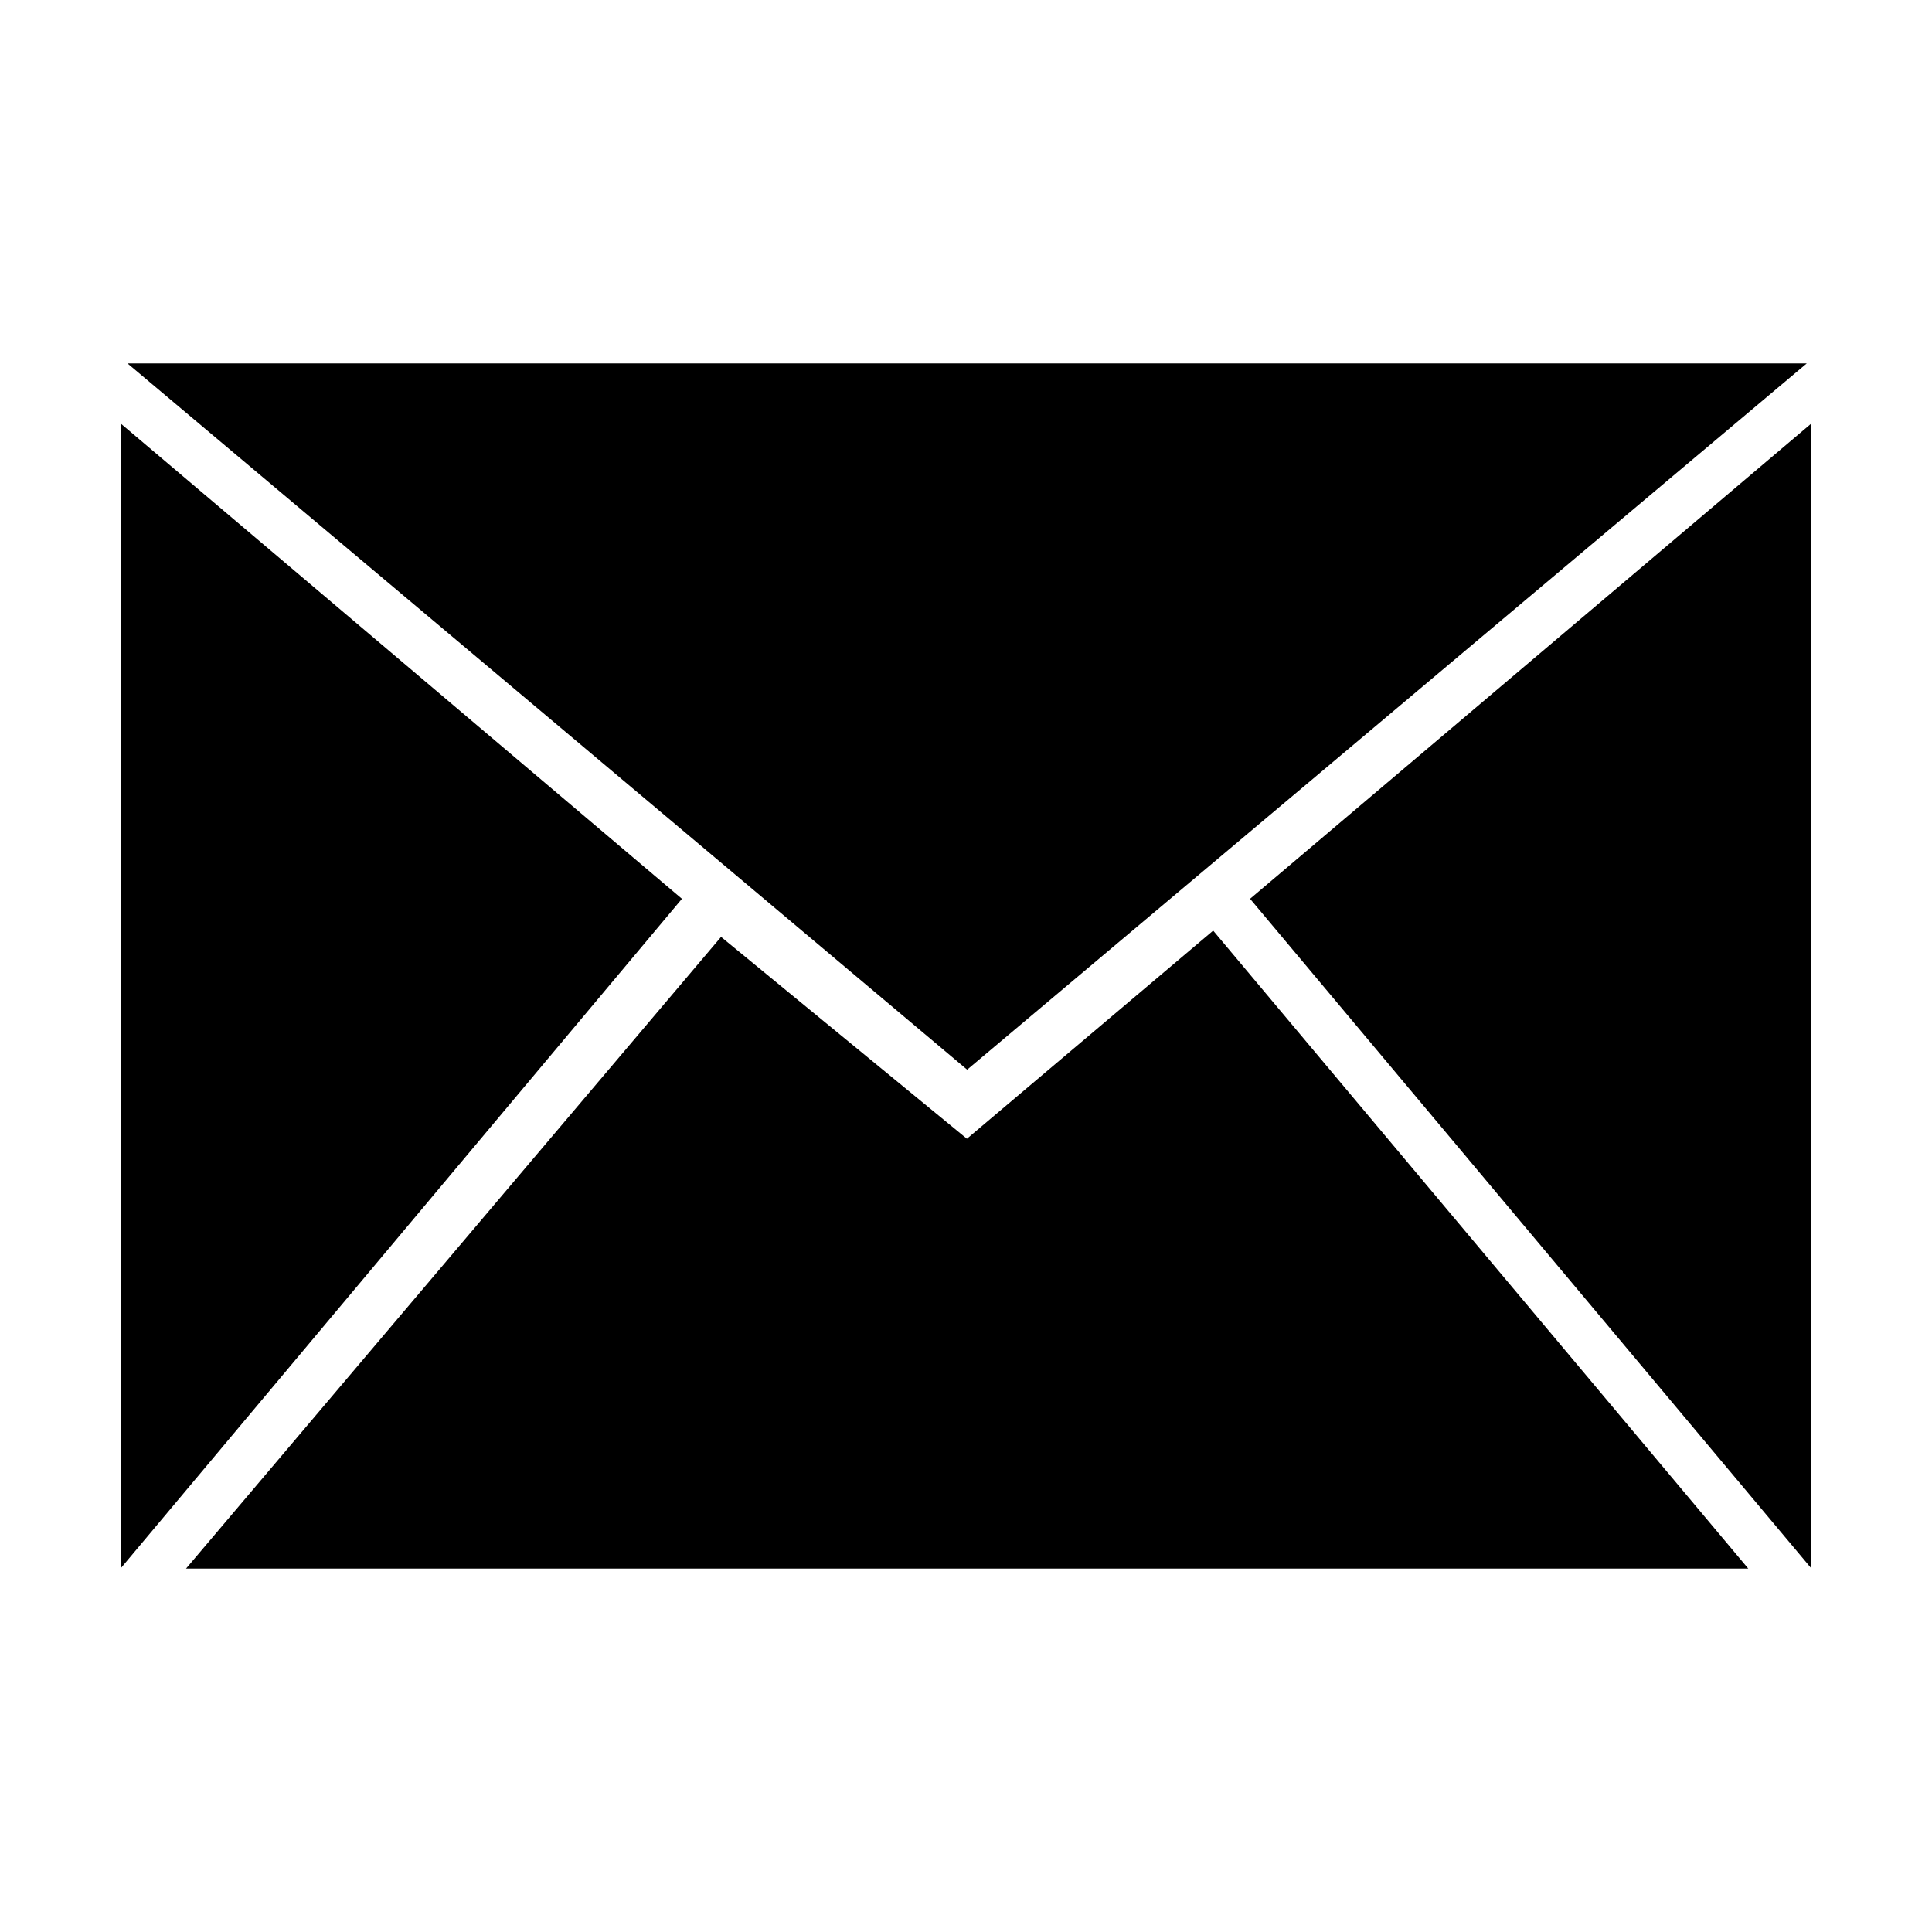
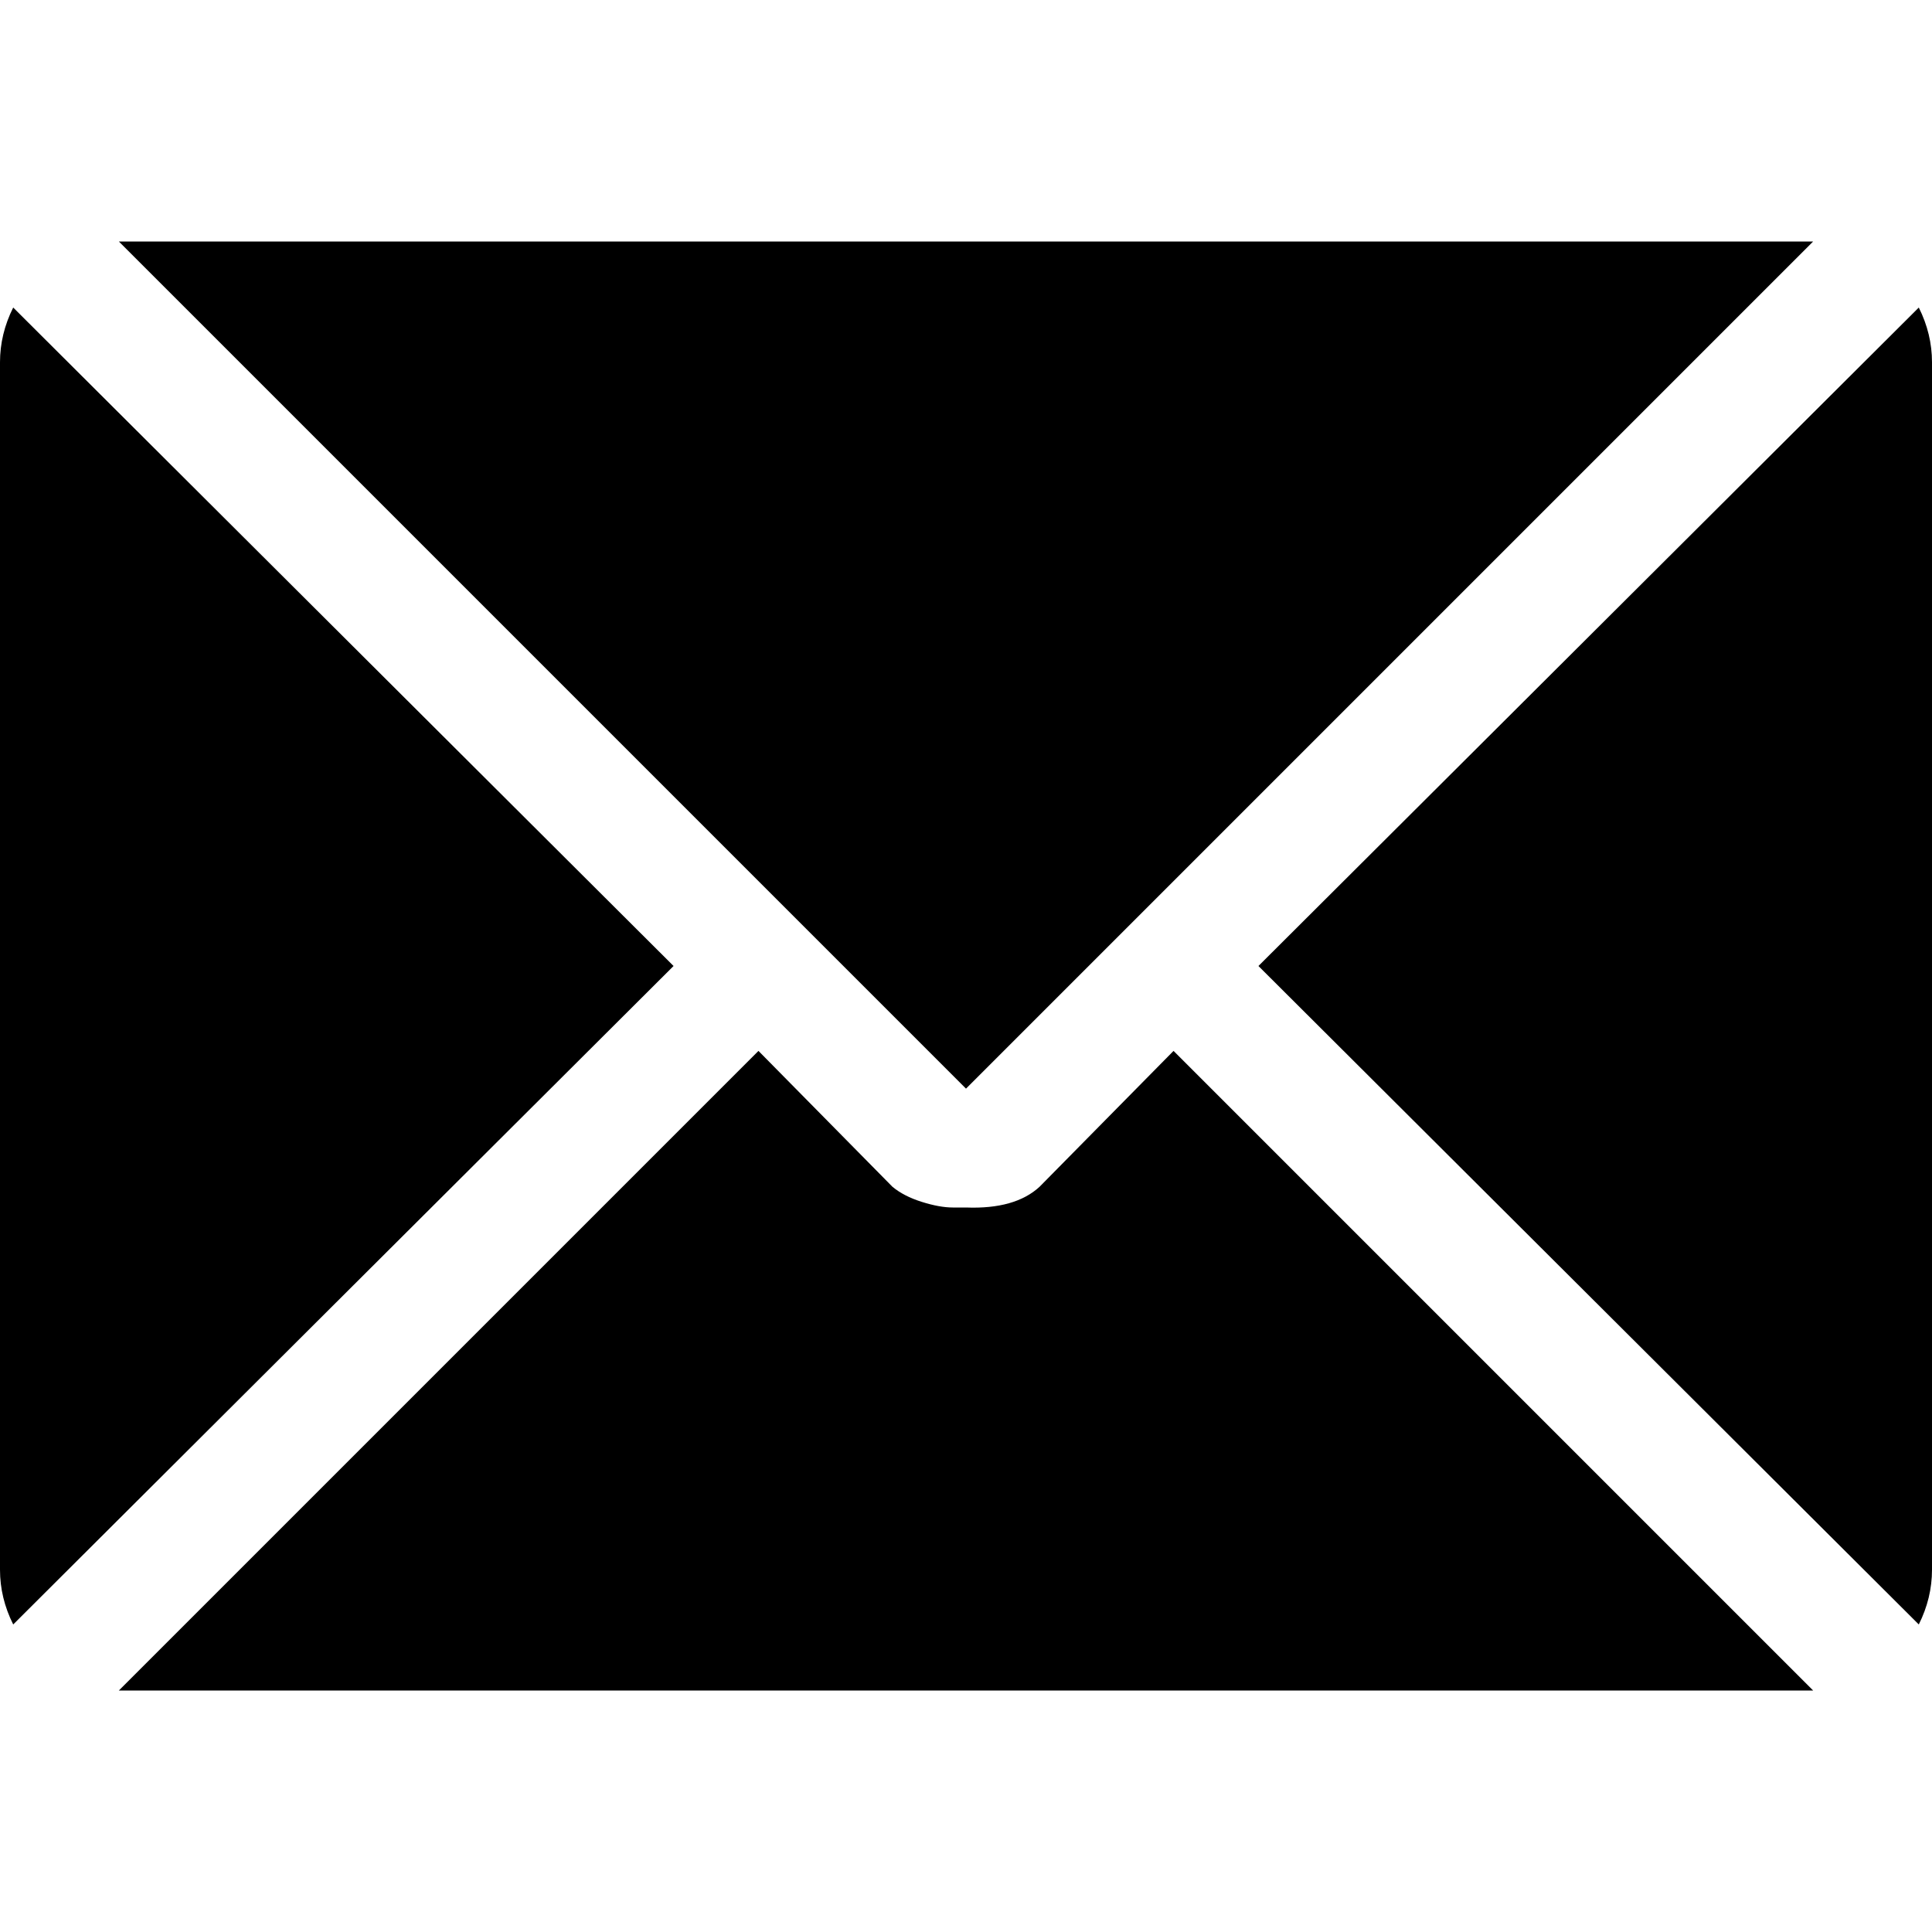
<svg xmlns="http://www.w3.org/2000/svg" width="512" height="512" viewBox="0 0 512 512" fill="#000000">
-   <path d="M 256.24,301.776l-65.152-53.488L 49.296,415.696l 414.016,0 l-141.808-169.072L 256.24,301.776z M 478.816,96.304L 33.776,96.304 l 222.528,187.168L 478.816,96.304z M 331.28,238.192l 148.656,177.344L 479.936,112.304 L 331.28,238.192z M 32.064,112.304l0,303.232 l 148.656-177.344L 32.064,112.304z" />
+   <path d="M 256,288.5l-224.5-224.5l 0.5,0 l 448,0 l 0.5,0 zM 3.5,430.5q-3.5-7 -3.5-14.5l0-320 q0-7.5 3.5-14.5l 175,174.5zM 236.5,314.5q 3,2.5 7.75,4t 8.25,1.5l 3.5,0 q 13,0.5 19.5-5.5l 35.5-36l 169.5,169.5l-0.5,0 l-448,0 l-0.5,0 l 169.5-169.5zM 508.5,81.5q 3.5,7 3.5,14.5l0,320 q0,7.5 -3.5,14.5l-175-174.5z" />
</svg>
